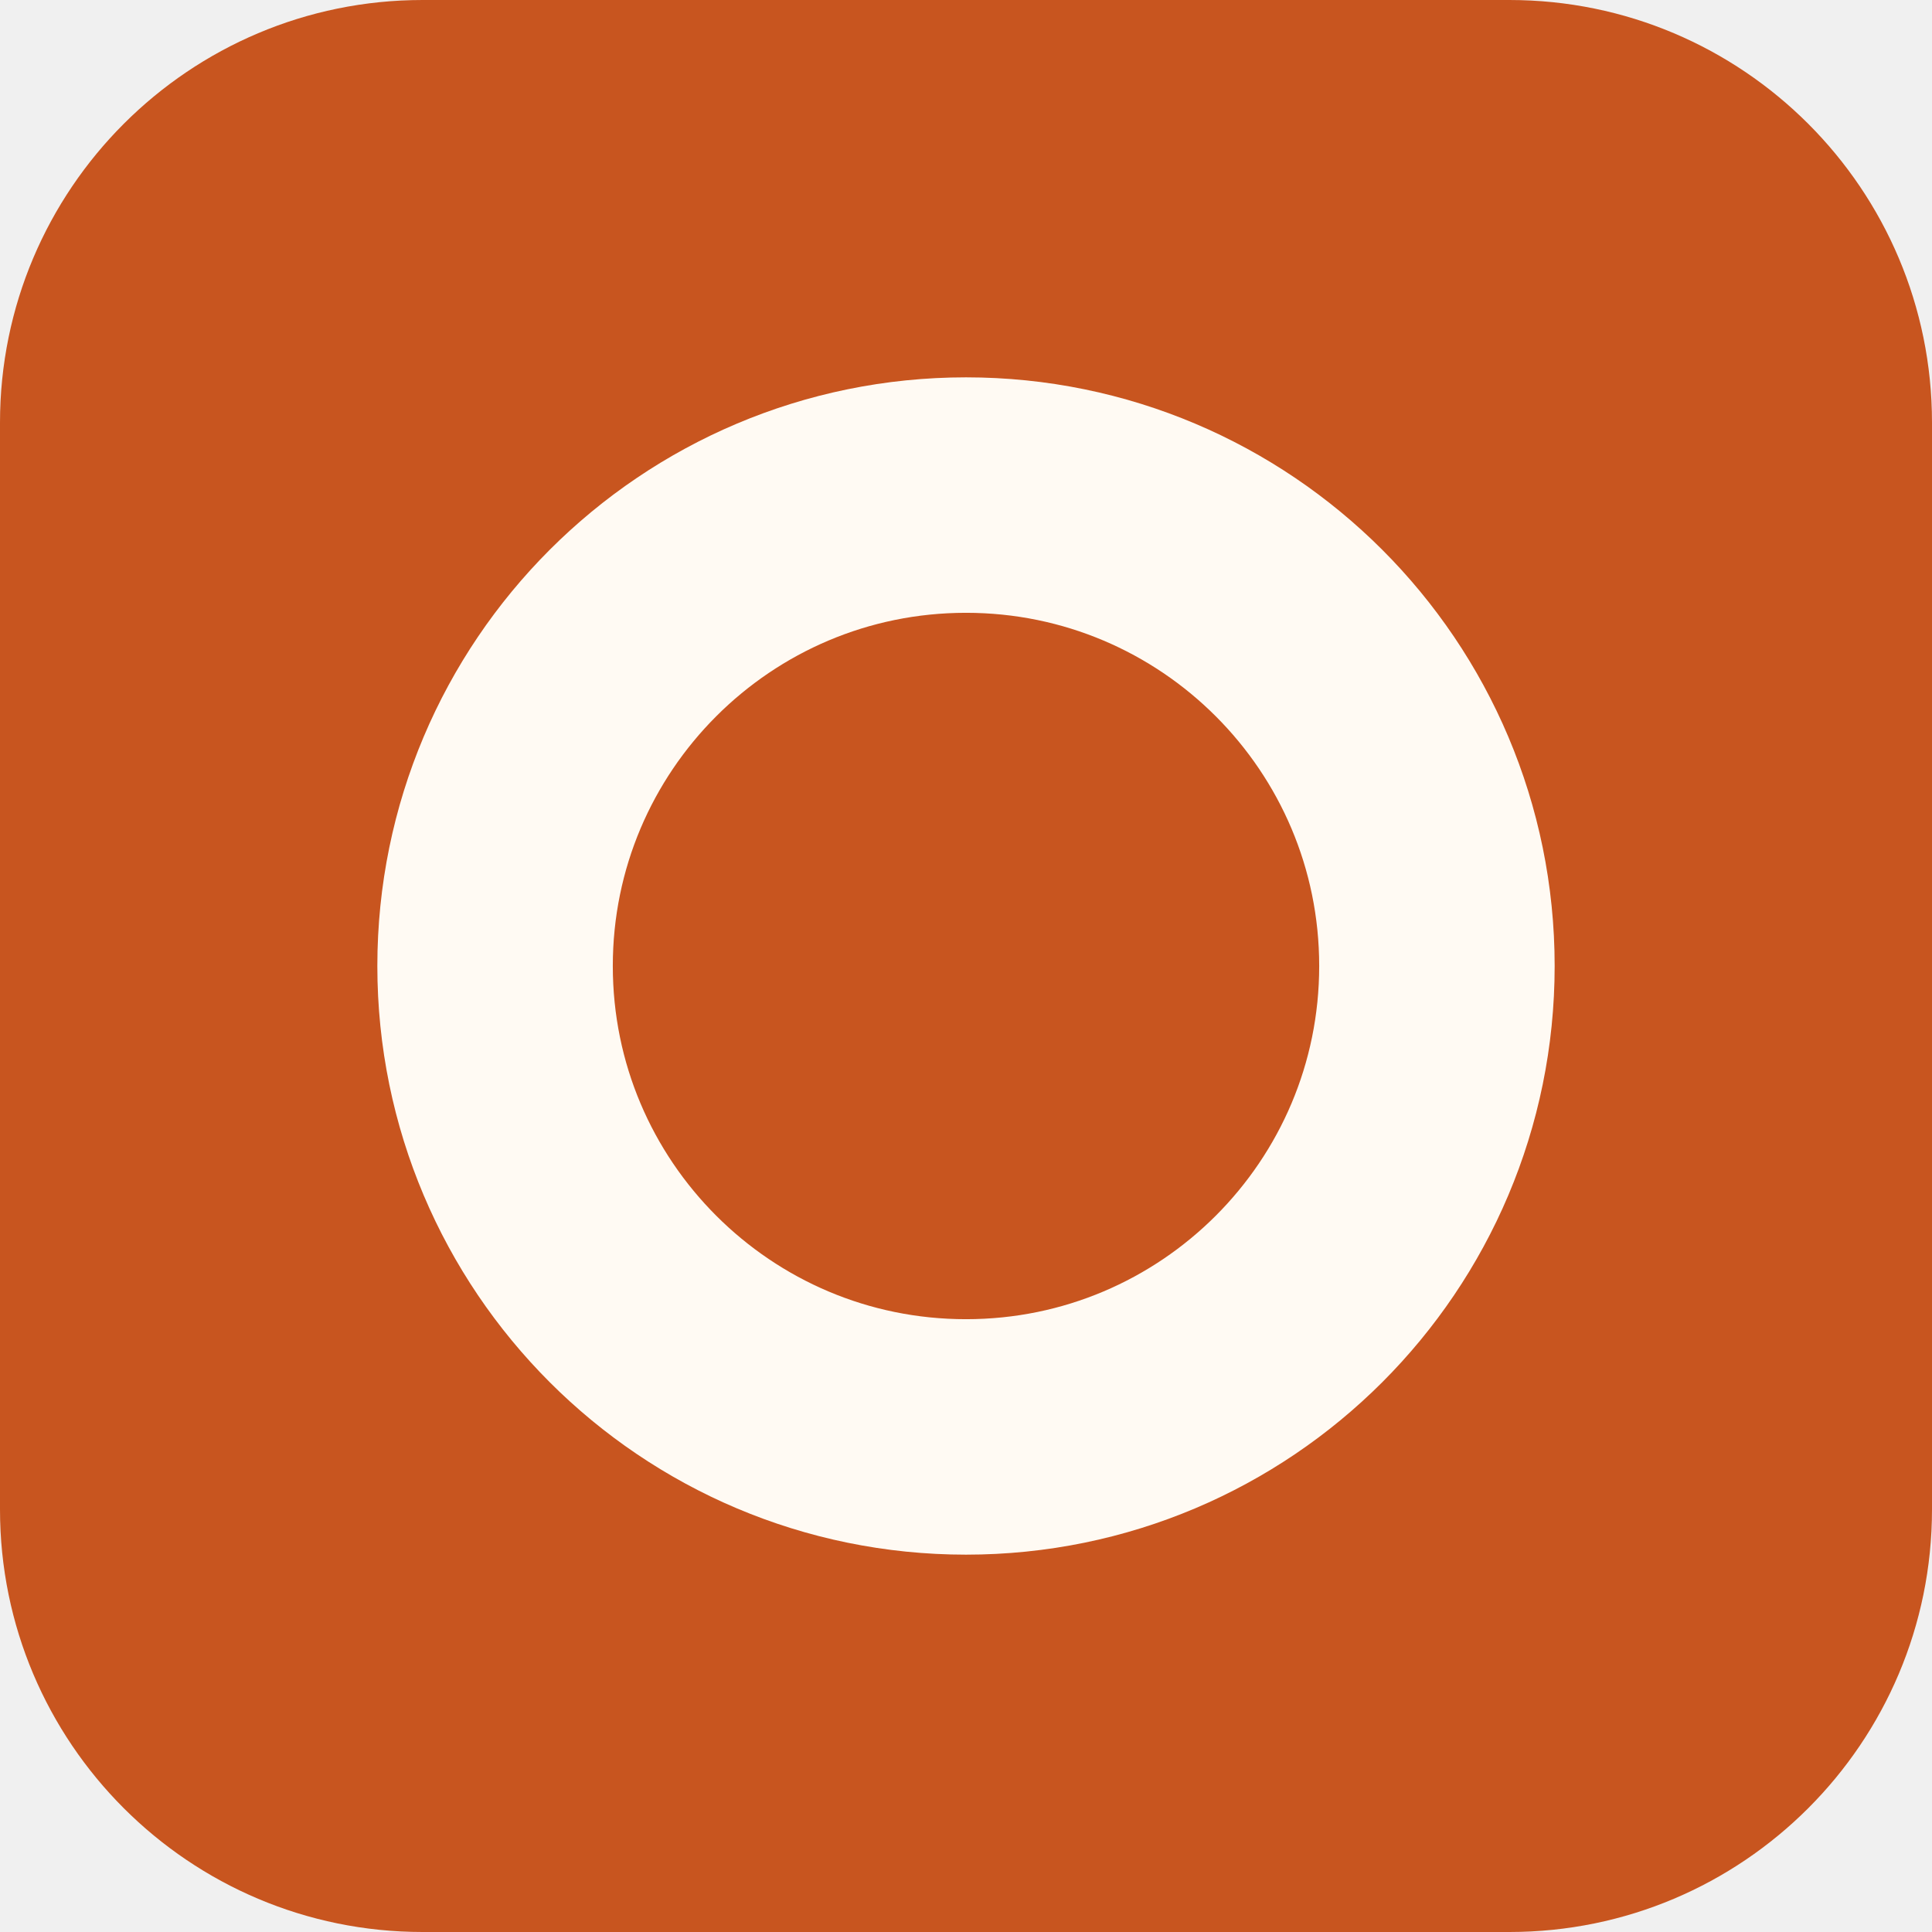
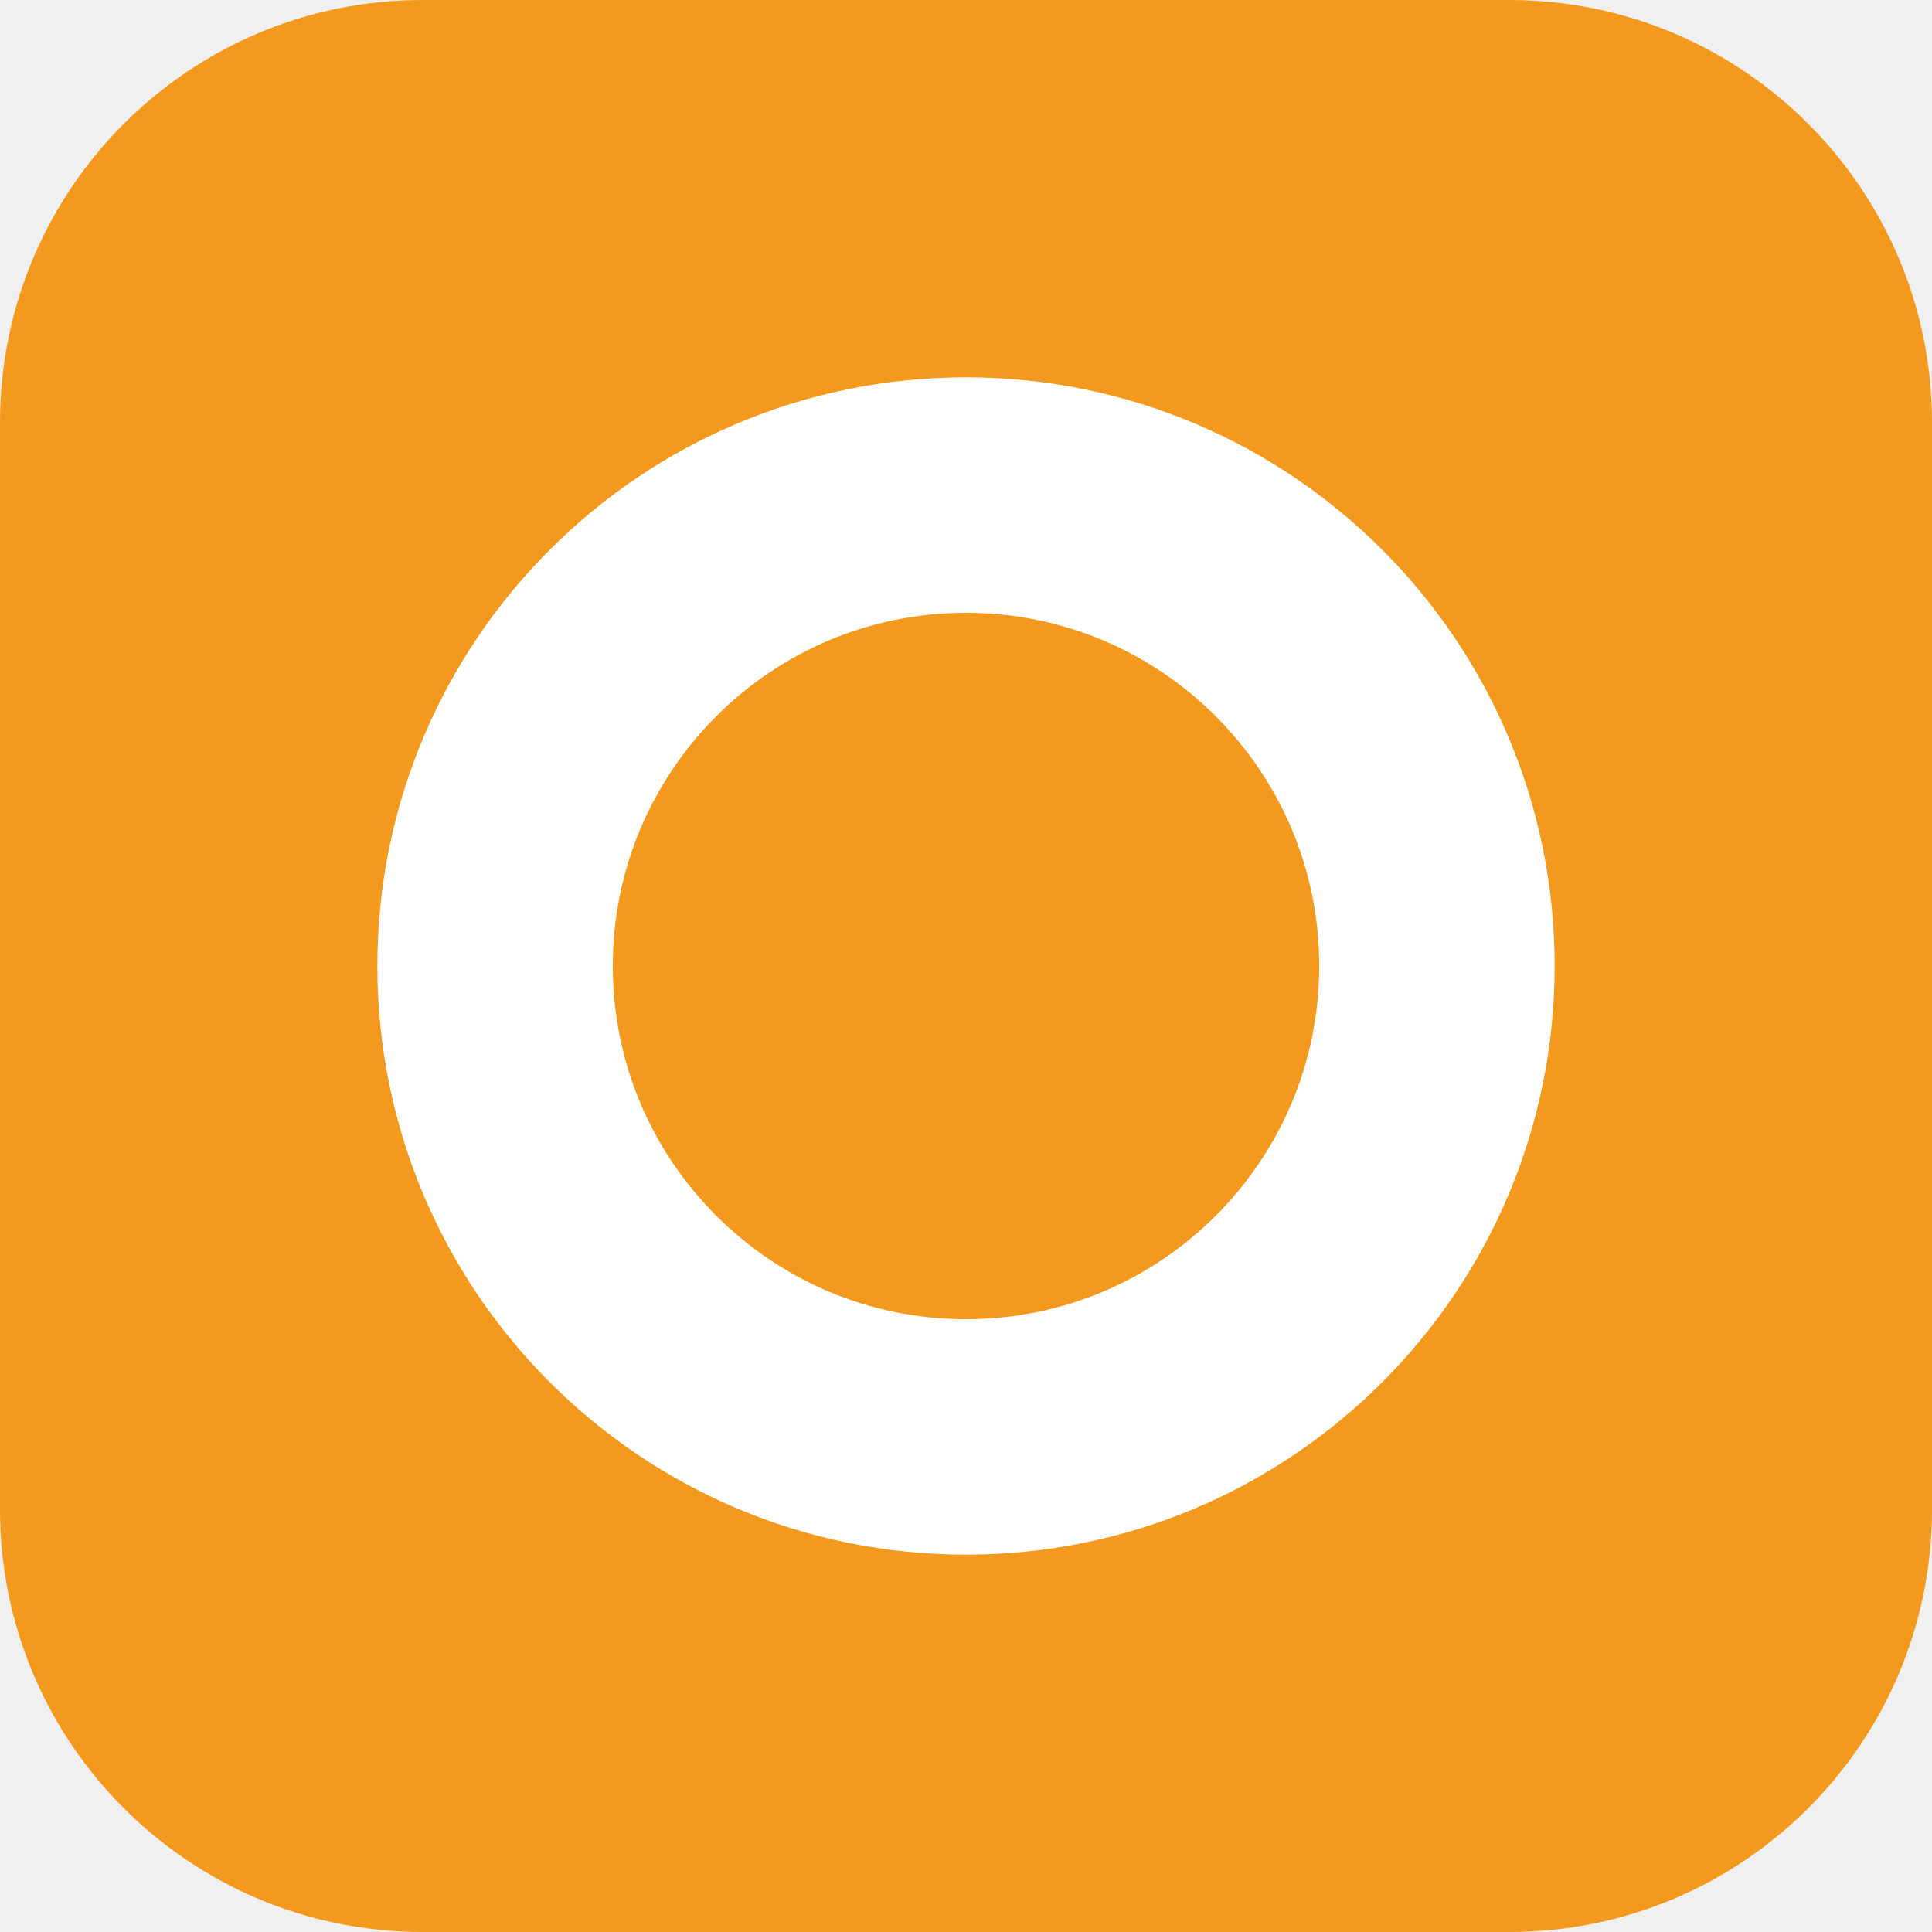
<svg xmlns="http://www.w3.org/2000/svg" viewBox="0 0 64 64">
-   <rect width="64" height="64" rx="14" fill="#c8551f" />
-   <circle cx="32" cy="32" r="15.6" fill="none" stroke="#fffaf3" stroke-width="7.8" />
+   <rect width="64" height="64" rx="14" fill="#f39a1e" />
+   <circle cx="32" cy="32" r="15.6" fill="none" stroke="#ffffff" stroke-width="7.8" />
</svg>
